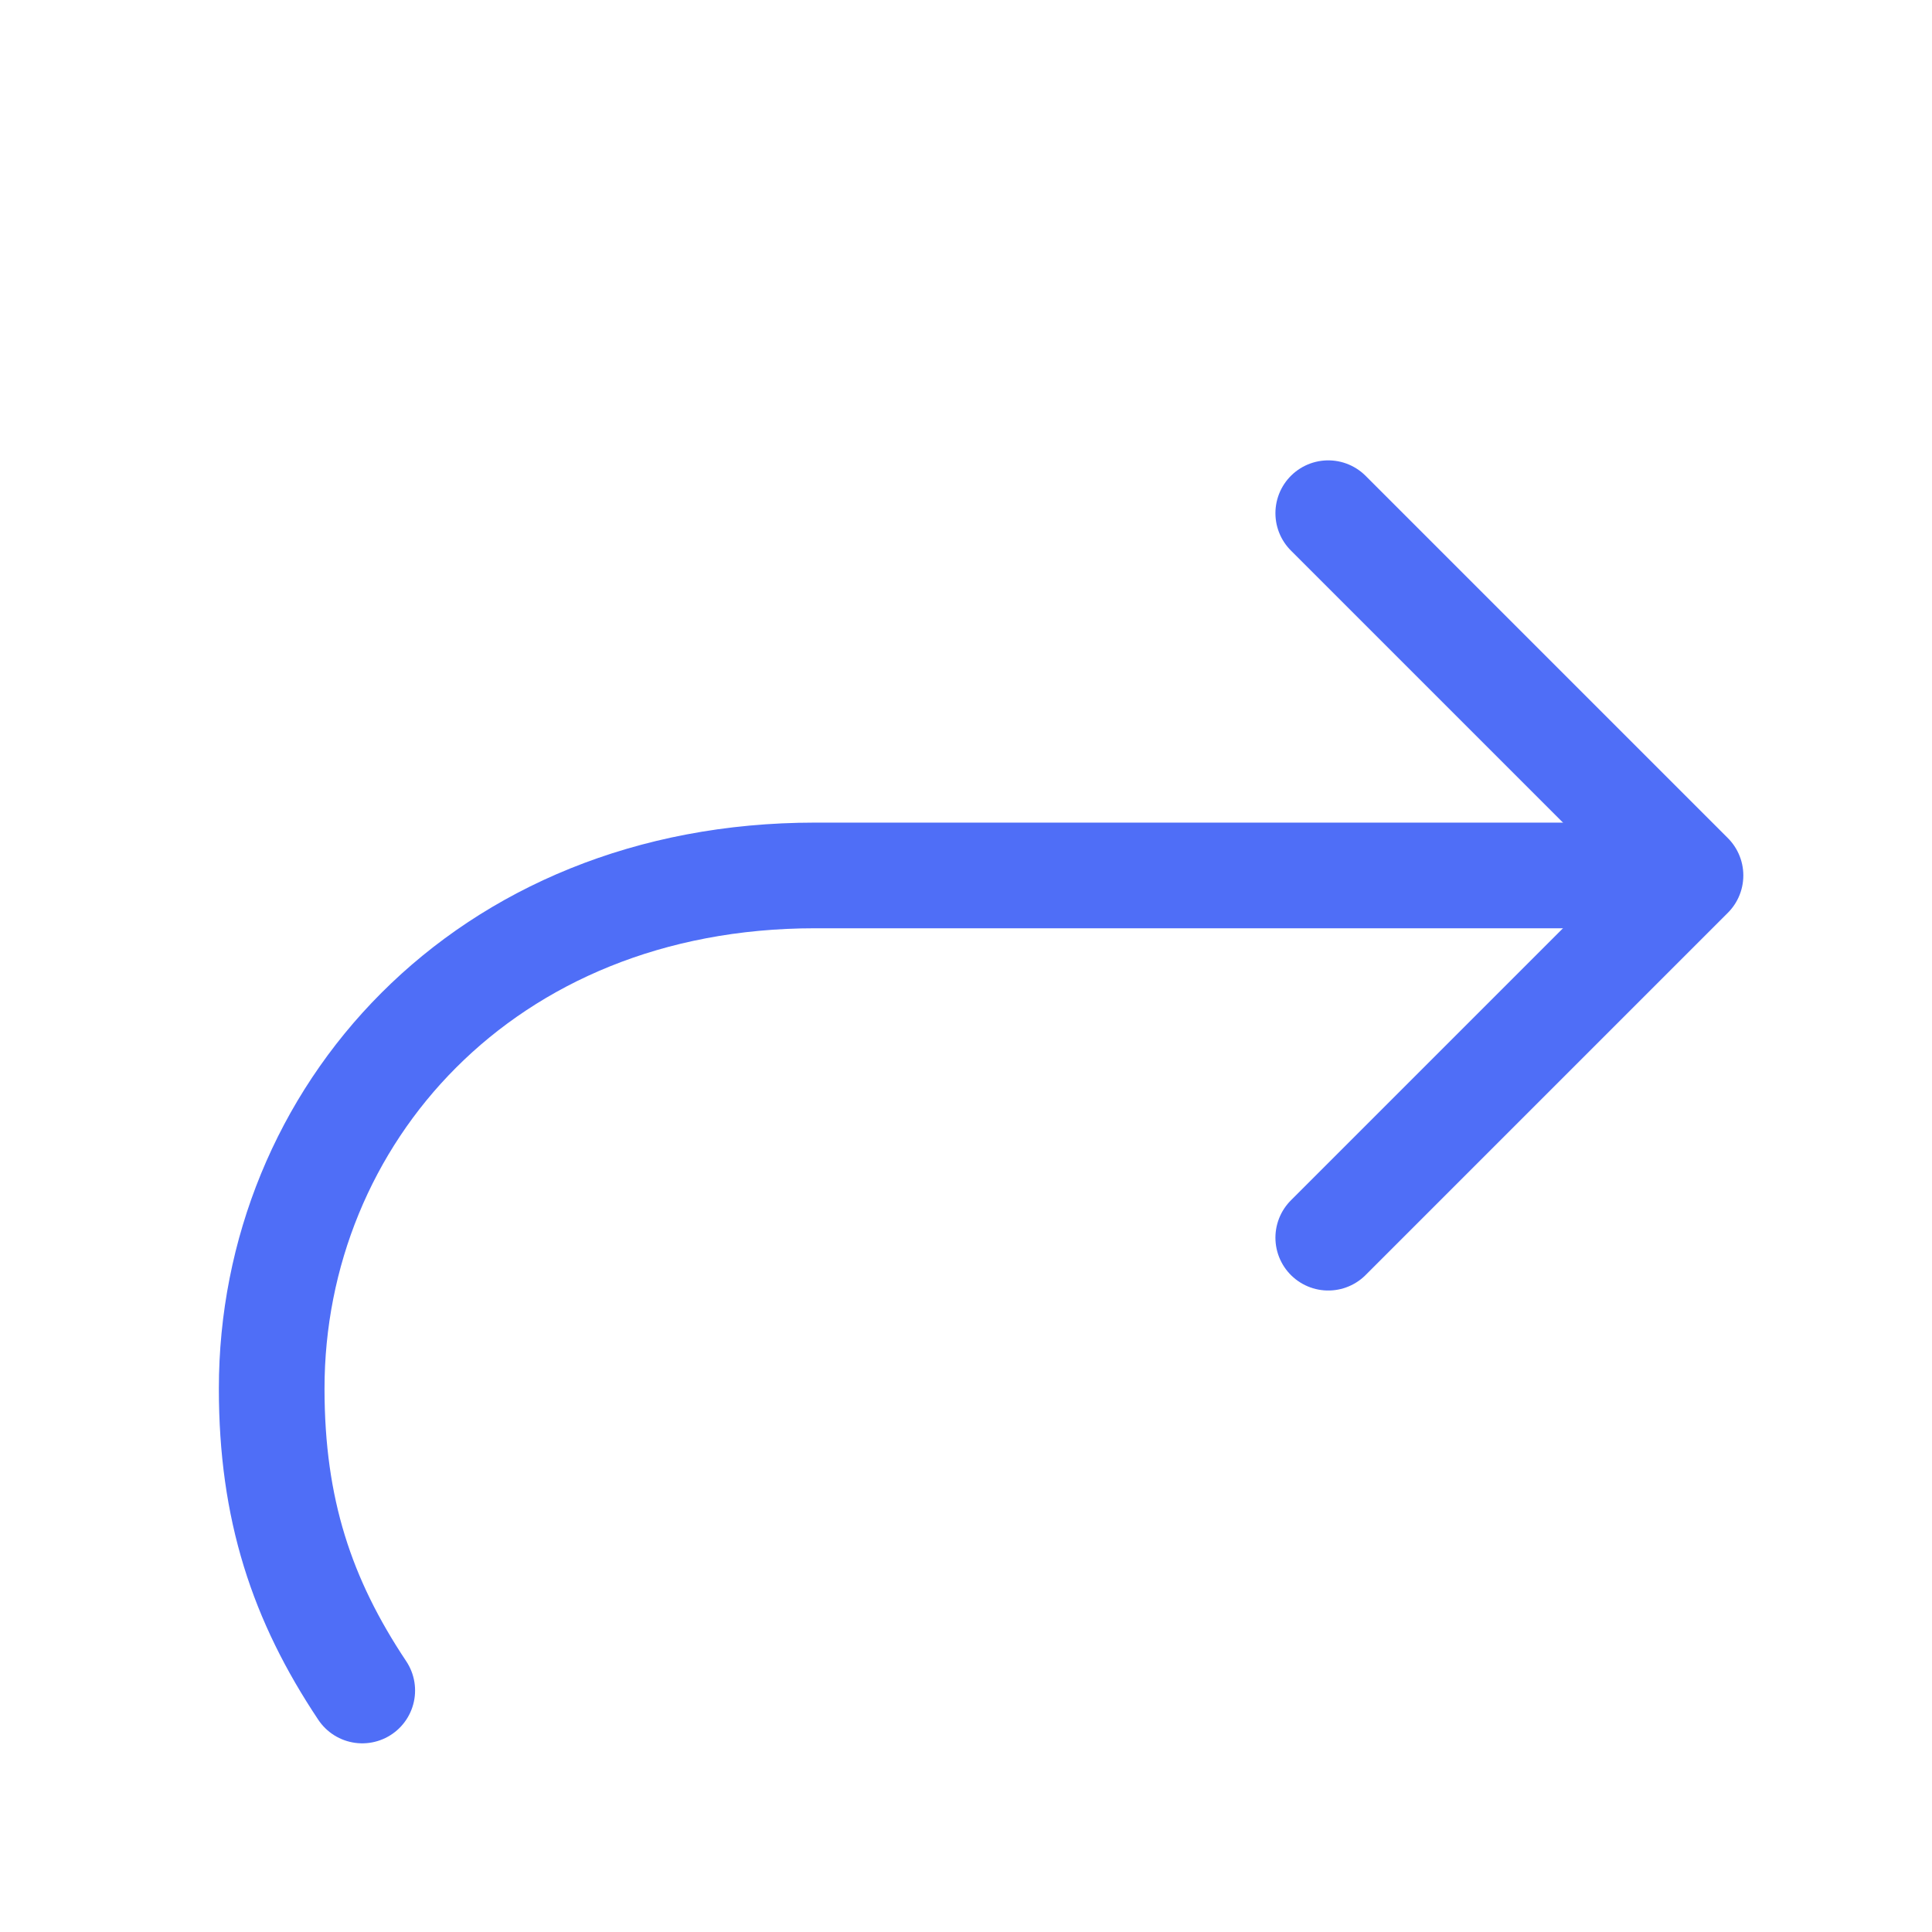
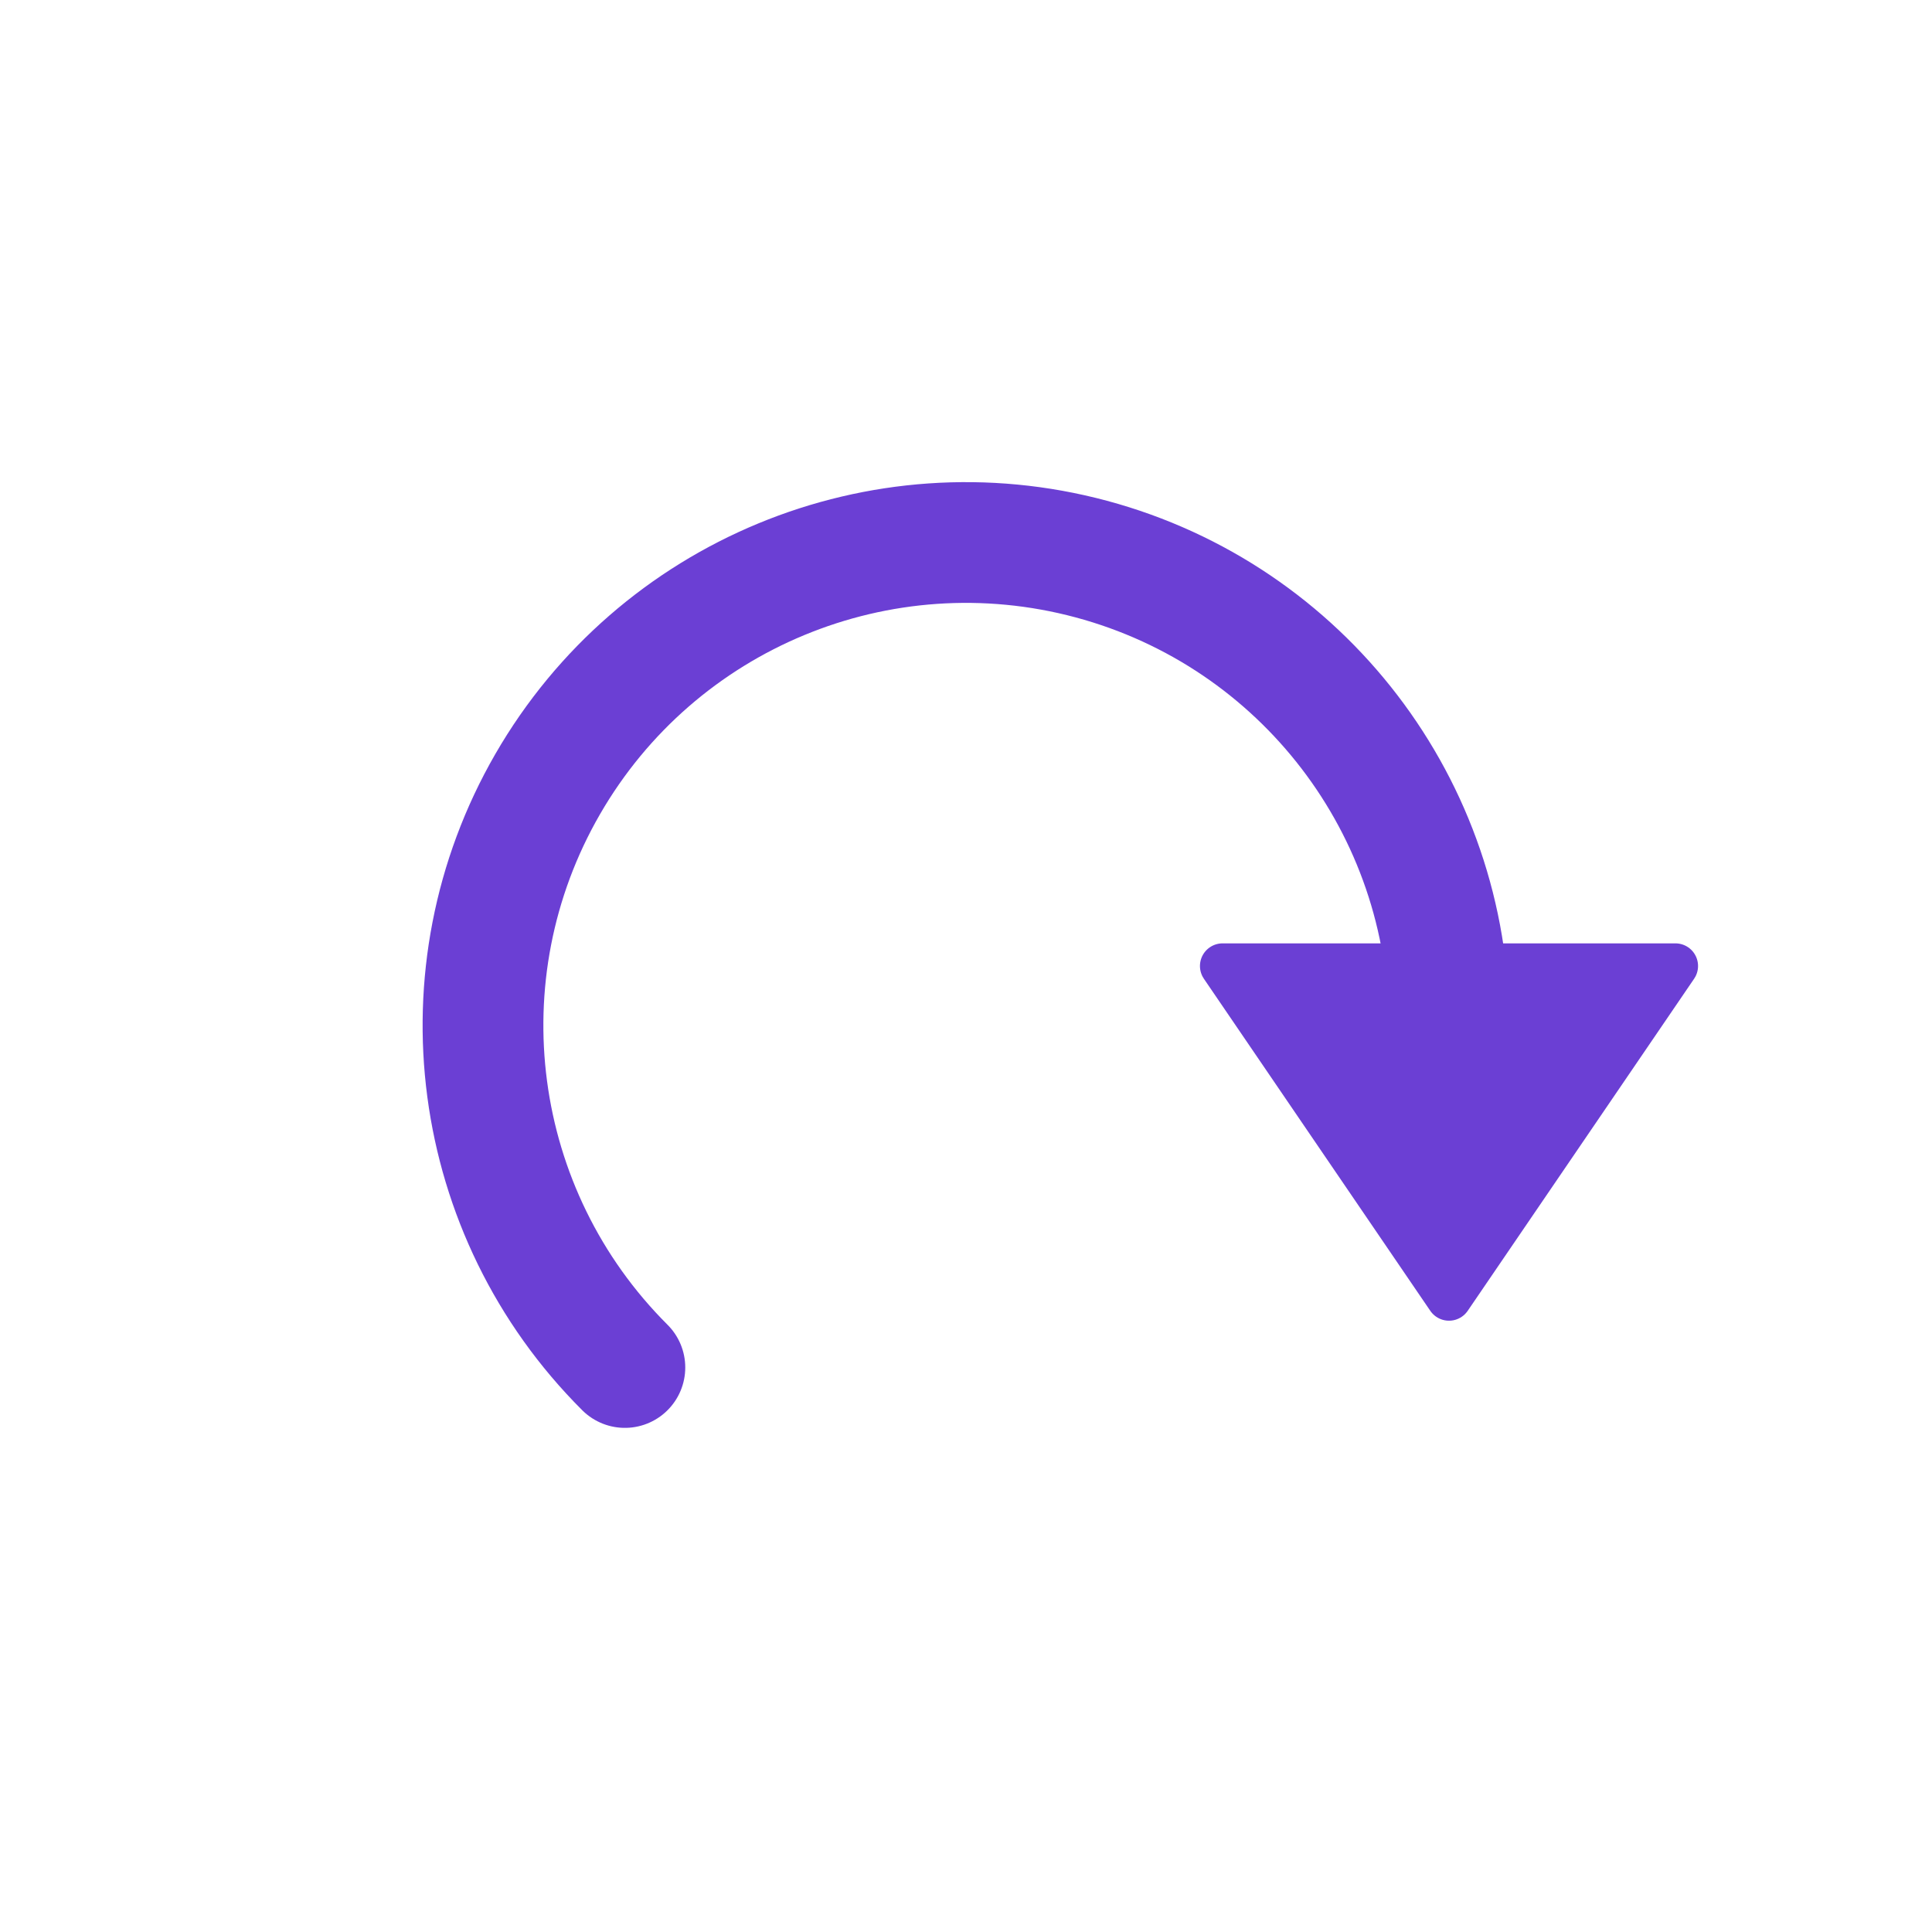
<svg xmlns="http://www.w3.org/2000/svg" width="128" height="128" viewBox="0 0 128 128">
  <defs>
    <linearGradient id="wash" x1="0" y1="0" x2="0.35" y2="1">
-       <stop offset="0" stop-color="#EEF2FF" />
-       <stop offset="1" stop-color="#DCE4FE" />
+       <stop offset="0" stop-color="#F2ECFC" />
+       <stop offset="1" stop-color="#E4D8F8" />
    </linearGradient>
  </defs>
-   <g fill="none" stroke="#4F6EF7" stroke-width="7.0" stroke-linecap="round" stroke-linejoin="round">
-     <path d="M88 34 L112 58 L88 82" />
-     <path d="M110 58 H54 C32 58 18 74 18 92 C18 100 20 106 24 112" />
+   <g fill="none" stroke="#6B3FD4" stroke-width="7.0" stroke-linecap="round" stroke-linejoin="round">
+     <path d="M41.4 90.6 A32 32 0 1 1 96.0 68.0" stroke-width="8" />
+     <path d="M96.0 86.0 L81.0 64.0 L111.0 64.0 Z" fill="#6B3FD4" stroke-width="3" />
  </g>
</svg>
